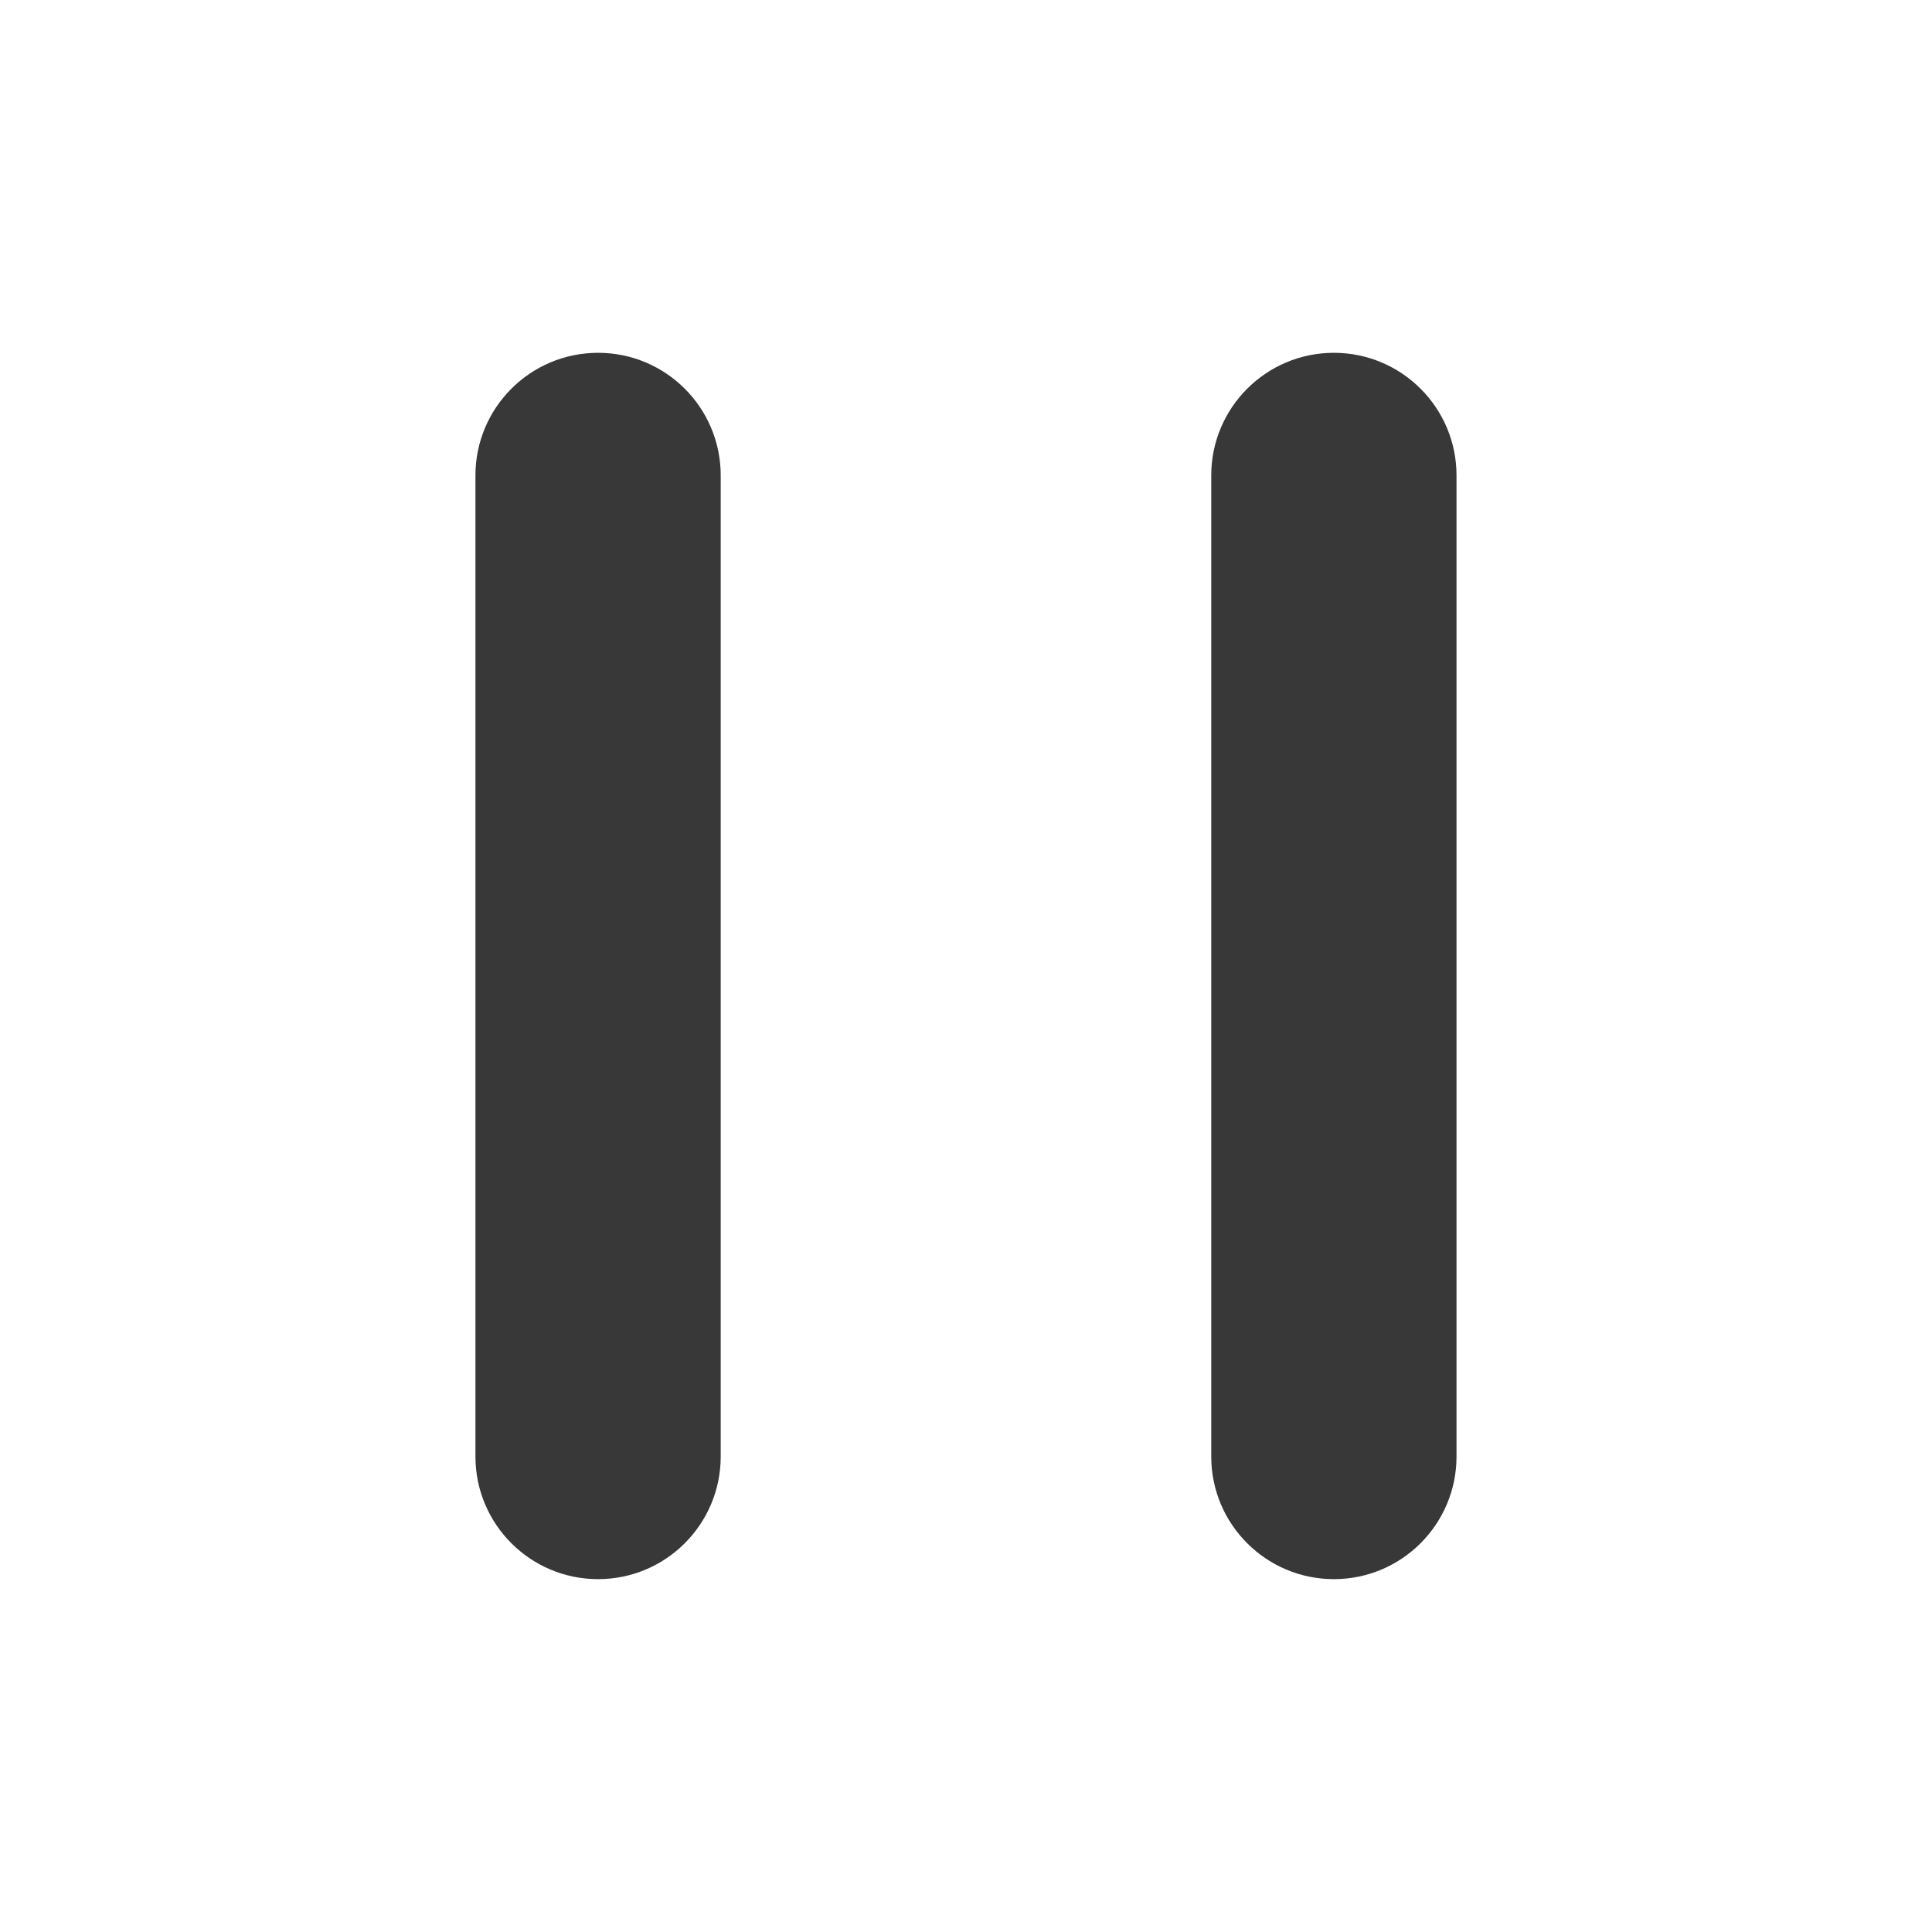
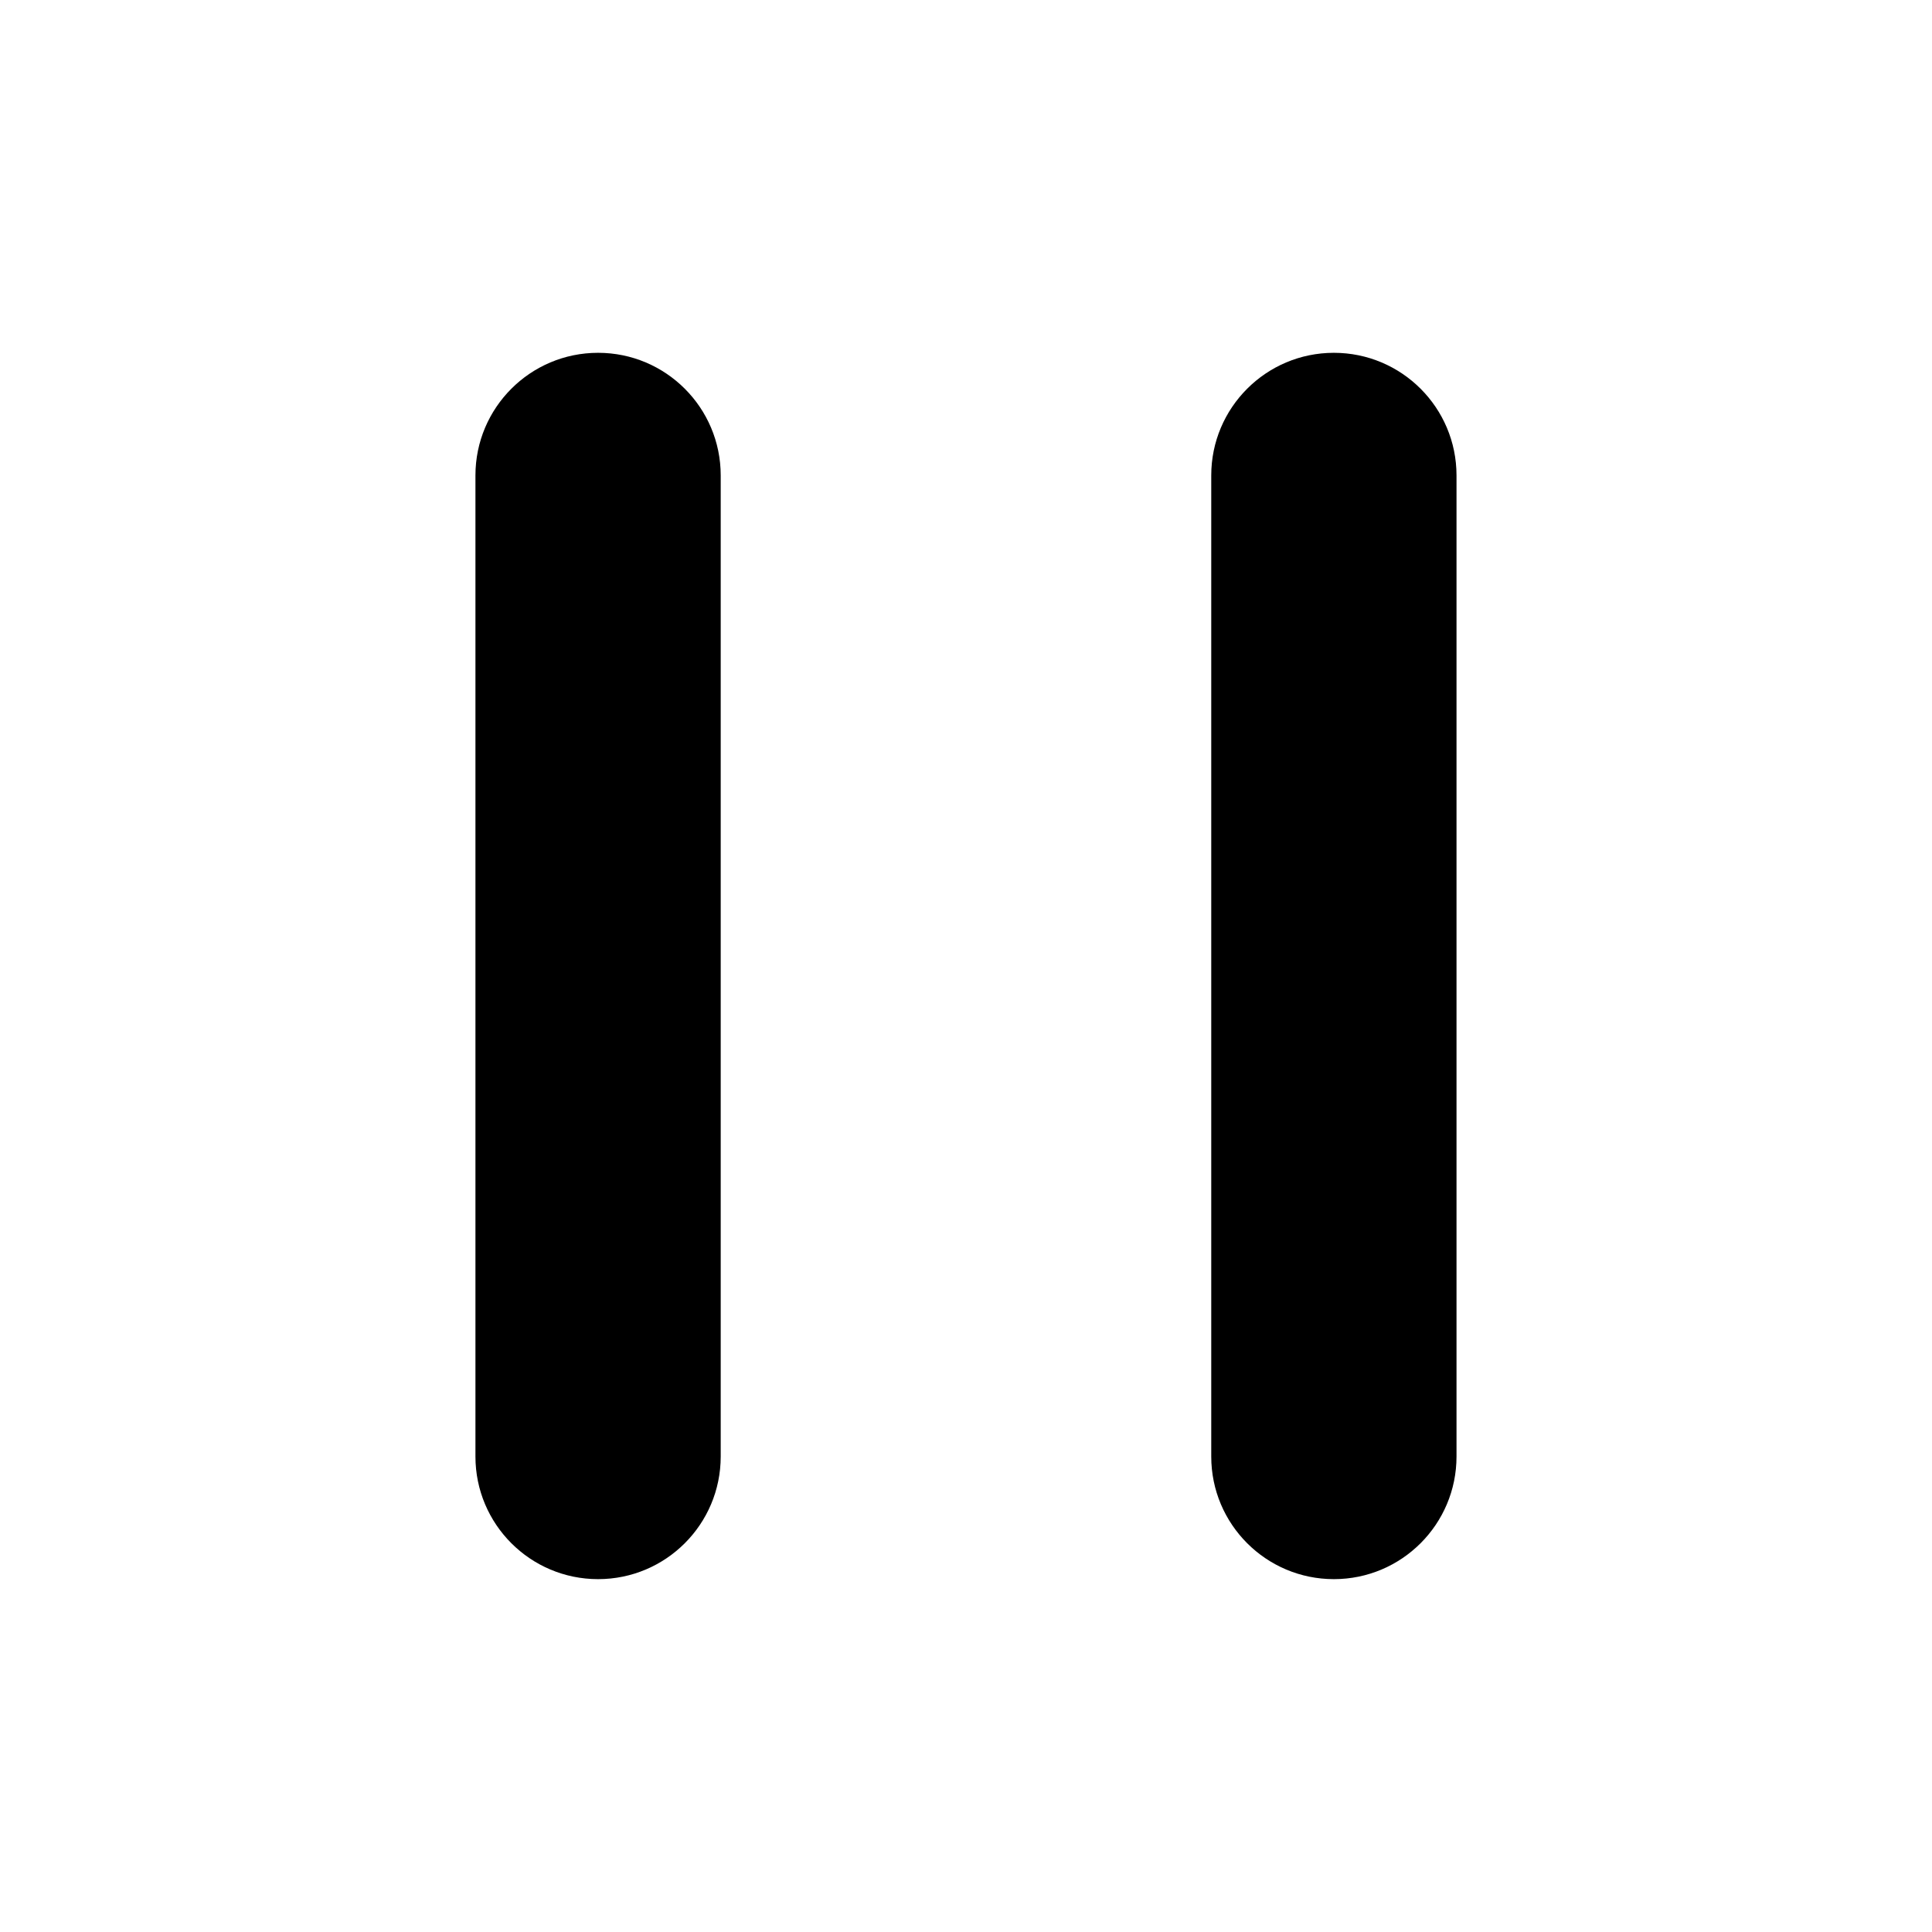
<svg xmlns="http://www.w3.org/2000/svg" width="16" height="16" enable-background="new" version="1.1">
-   <g transform="matrix(1.0156 0 0 1.0156 -0.125 -0.125)" fill="#383838" stroke-width="1.826">
+   <g transform="matrix(1.0156 0 0 1.0156 -0.125 -0.125)" fill="#000000" stroke-width="1.826">
    <rect x="4" y="3" width="2" height="10" rx="1" ry="1" />
    <rect x="10" y="3" width="2" height="10" rx="1" ry="1" />
  </g>
</svg>
